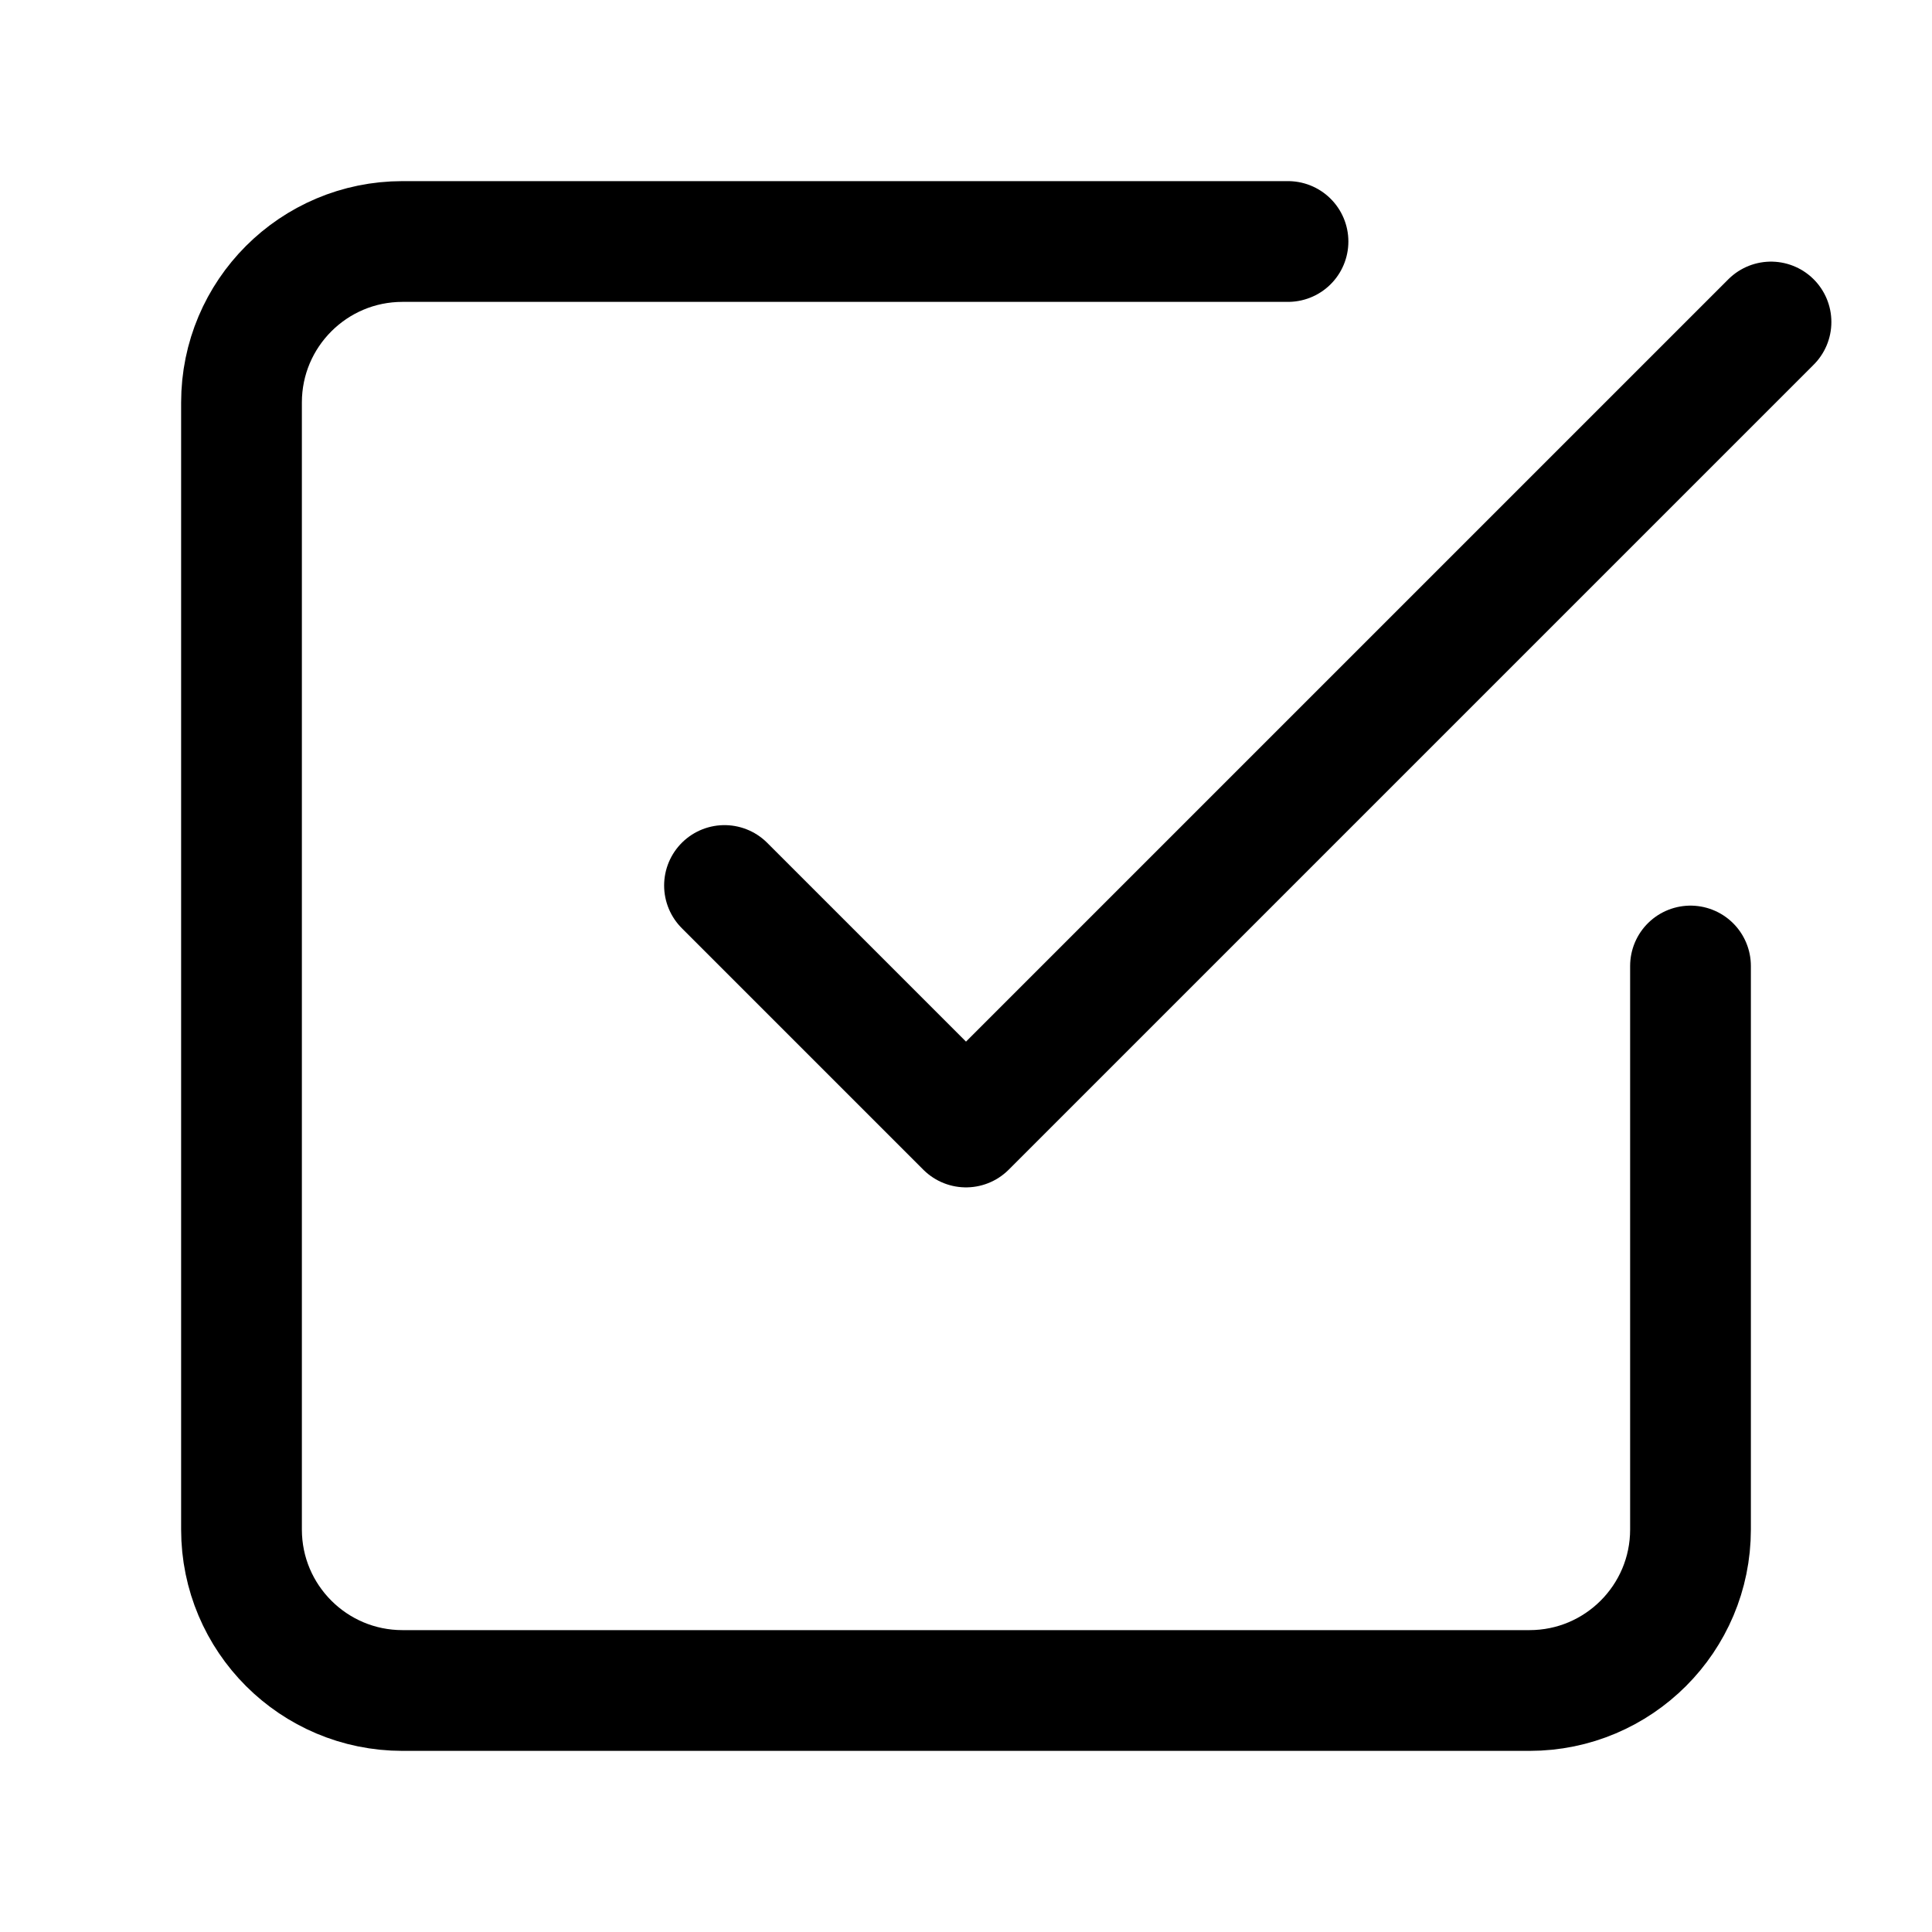
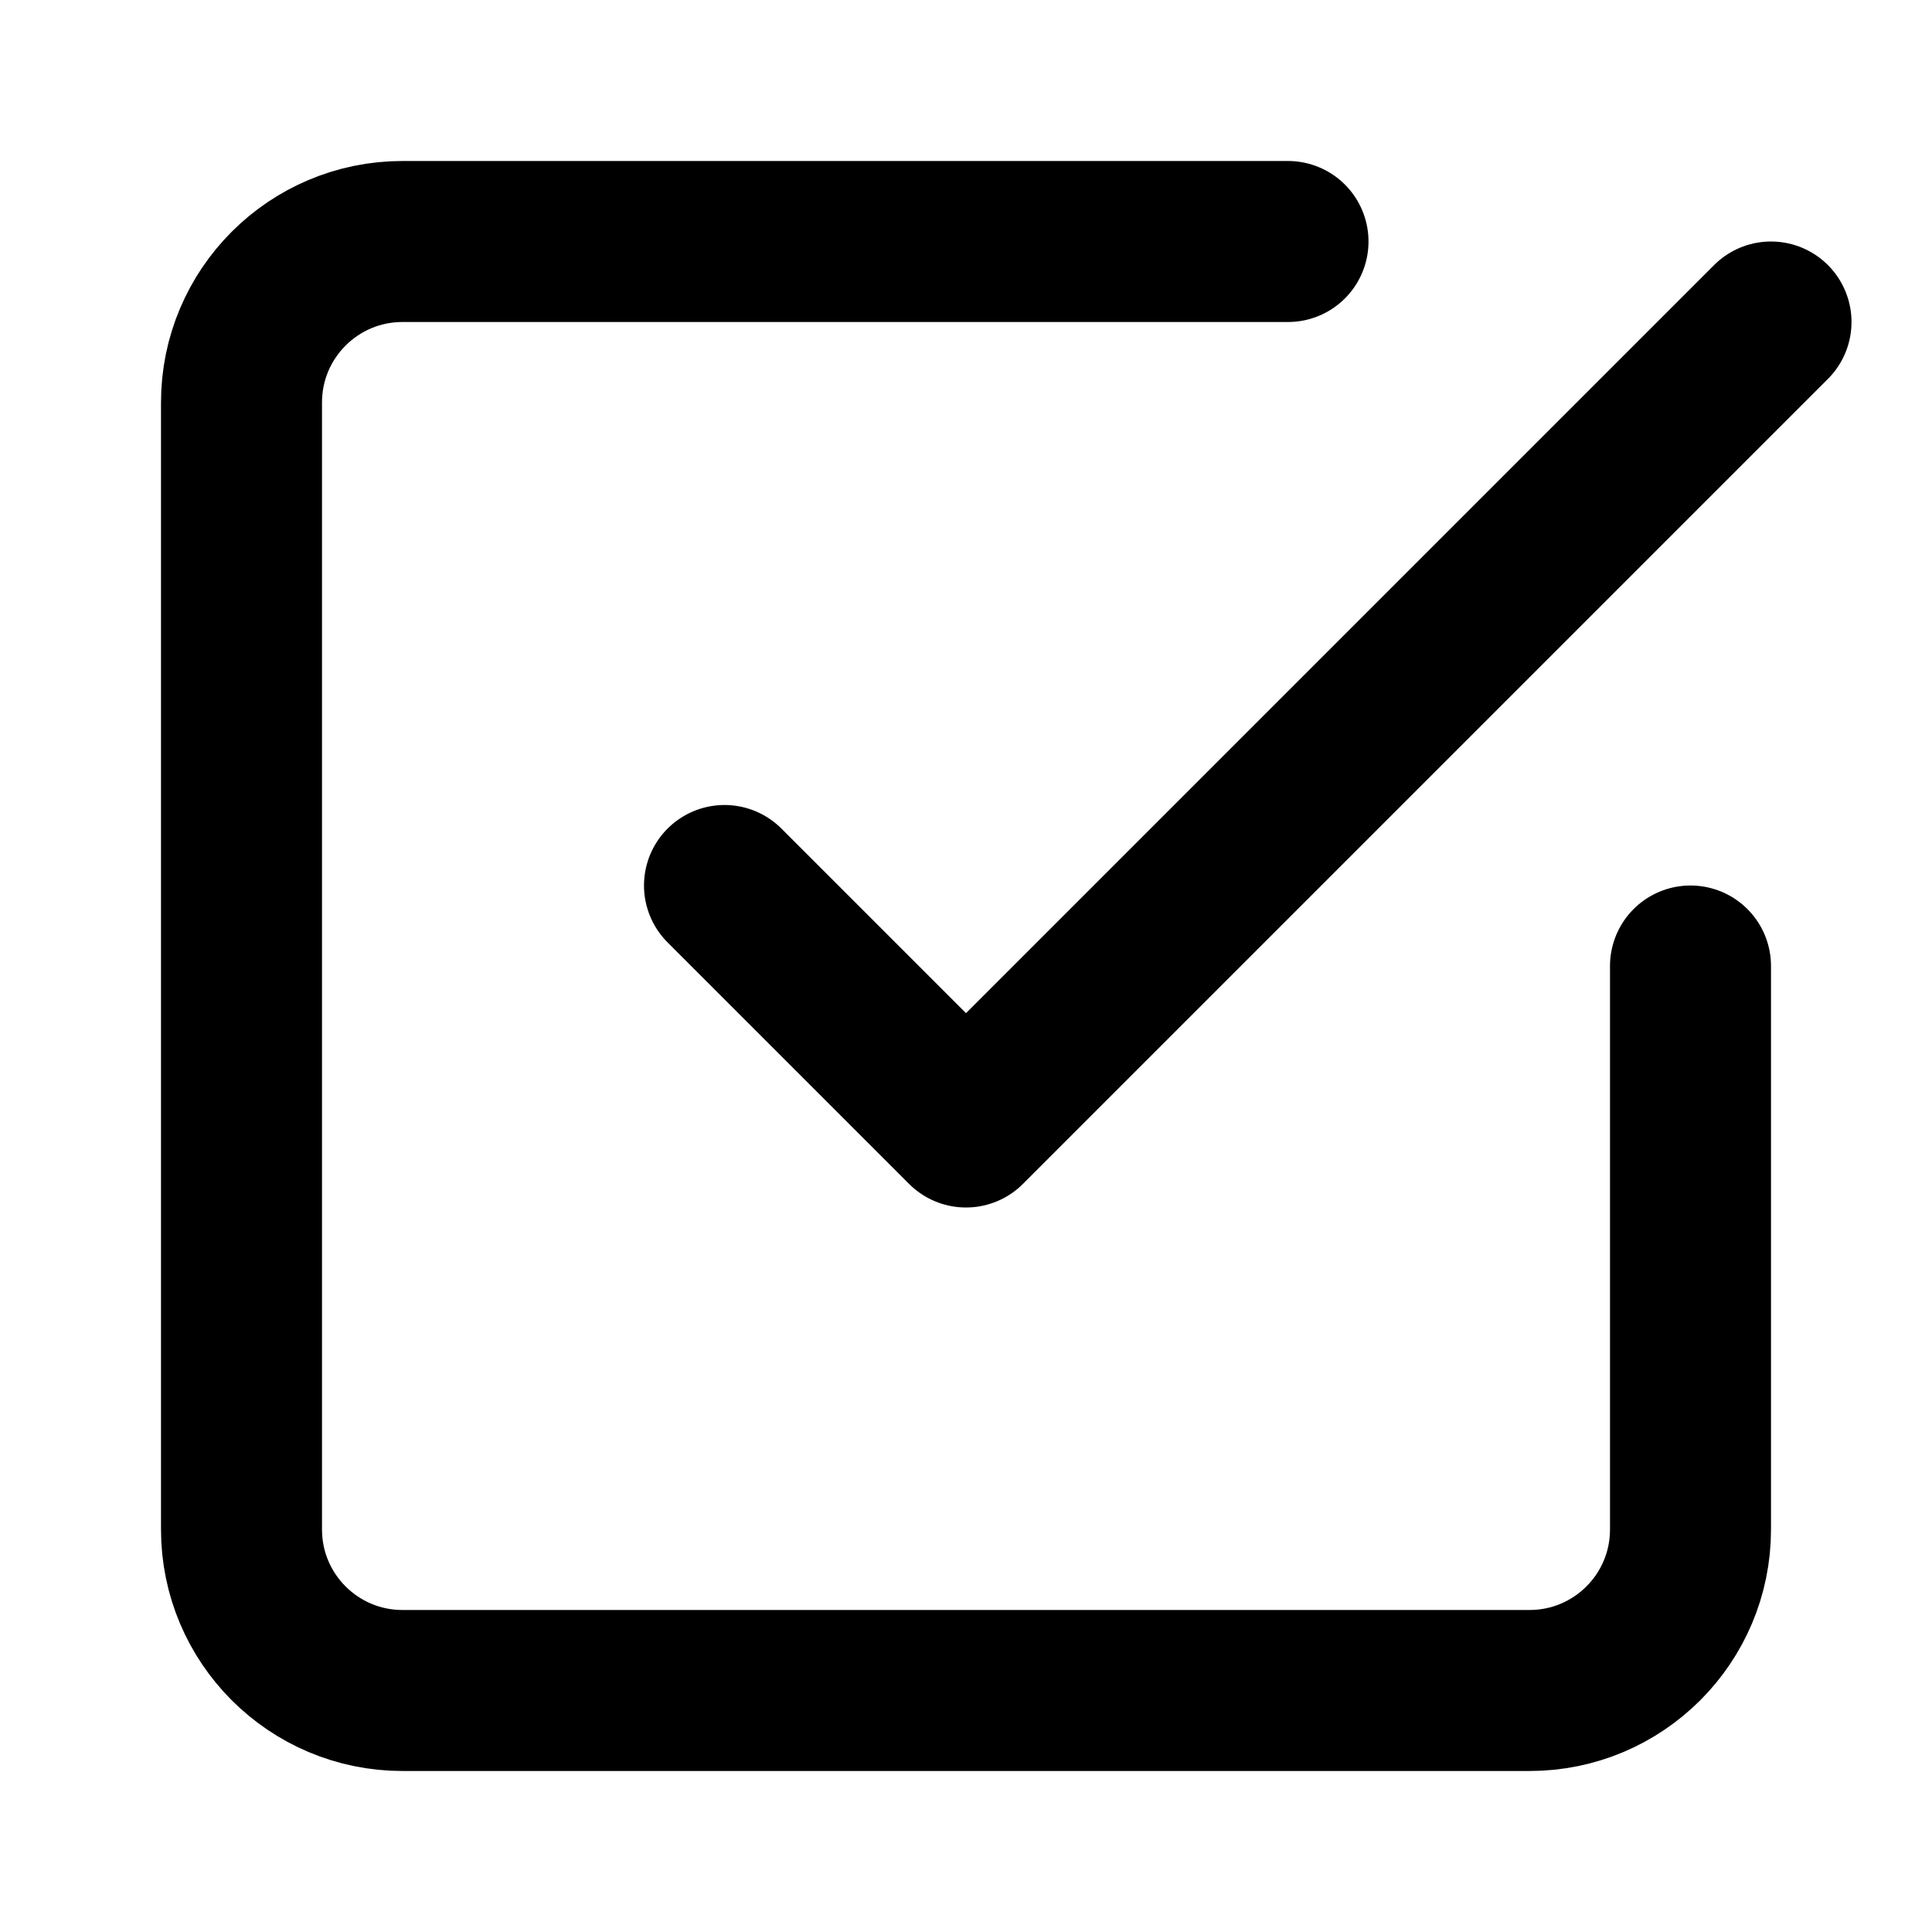
- <svg xmlns="http://www.w3.org/2000/svg" width="16" height="16" viewBox="0 0 24 24" fill="none" stroke="currentColor" stroke-width="1.5" stroke-linecap="round" stroke-linejoin="round" class="feather feather-check-square">
+ <svg xmlns="http://www.w3.org/2000/svg" width="20" height="20" viewBox="0 0 24 24" fill="none" stroke="currentColor" stroke-width="2" stroke-linecap="round" stroke-linejoin="round" class="feather feather-check-square">
  <polyline points="9 11 12 14 22 4" />
  <path d="M21 12v7a2 2 0 0 1-2 2H5a2 2 0 0 1-2-2V5a2 2 0 0 1 2-2h11" />
</svg>
